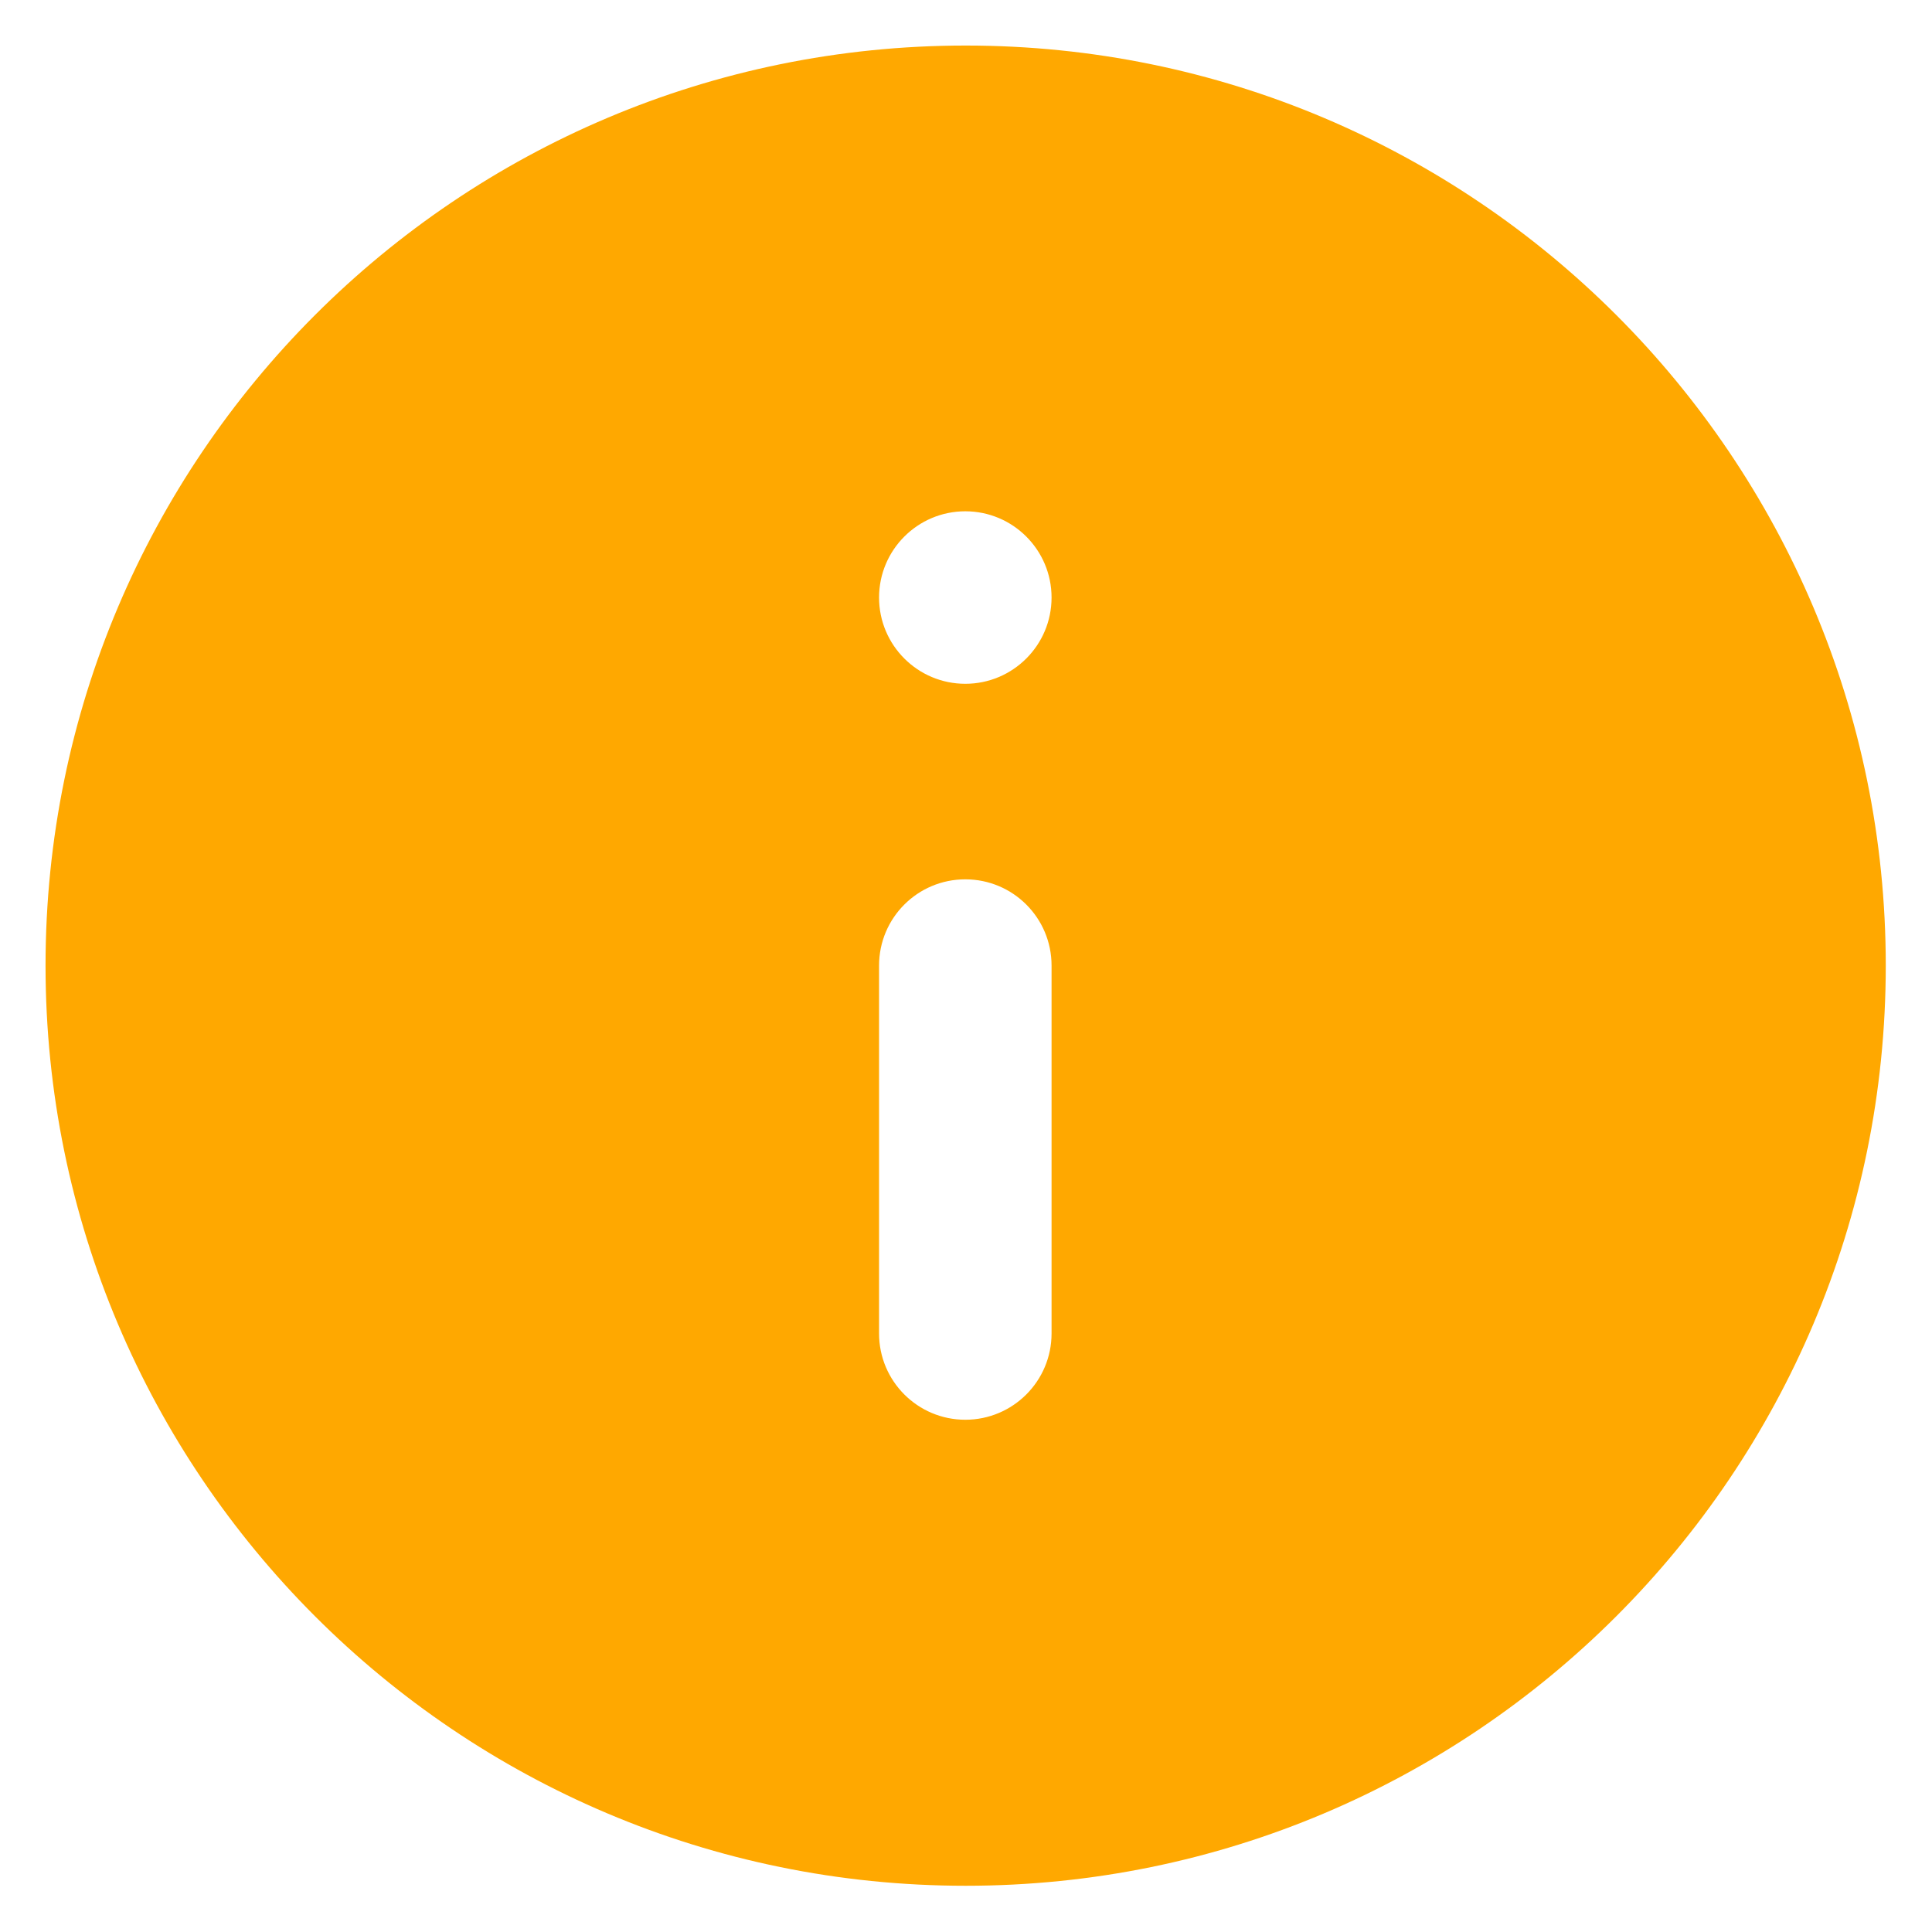
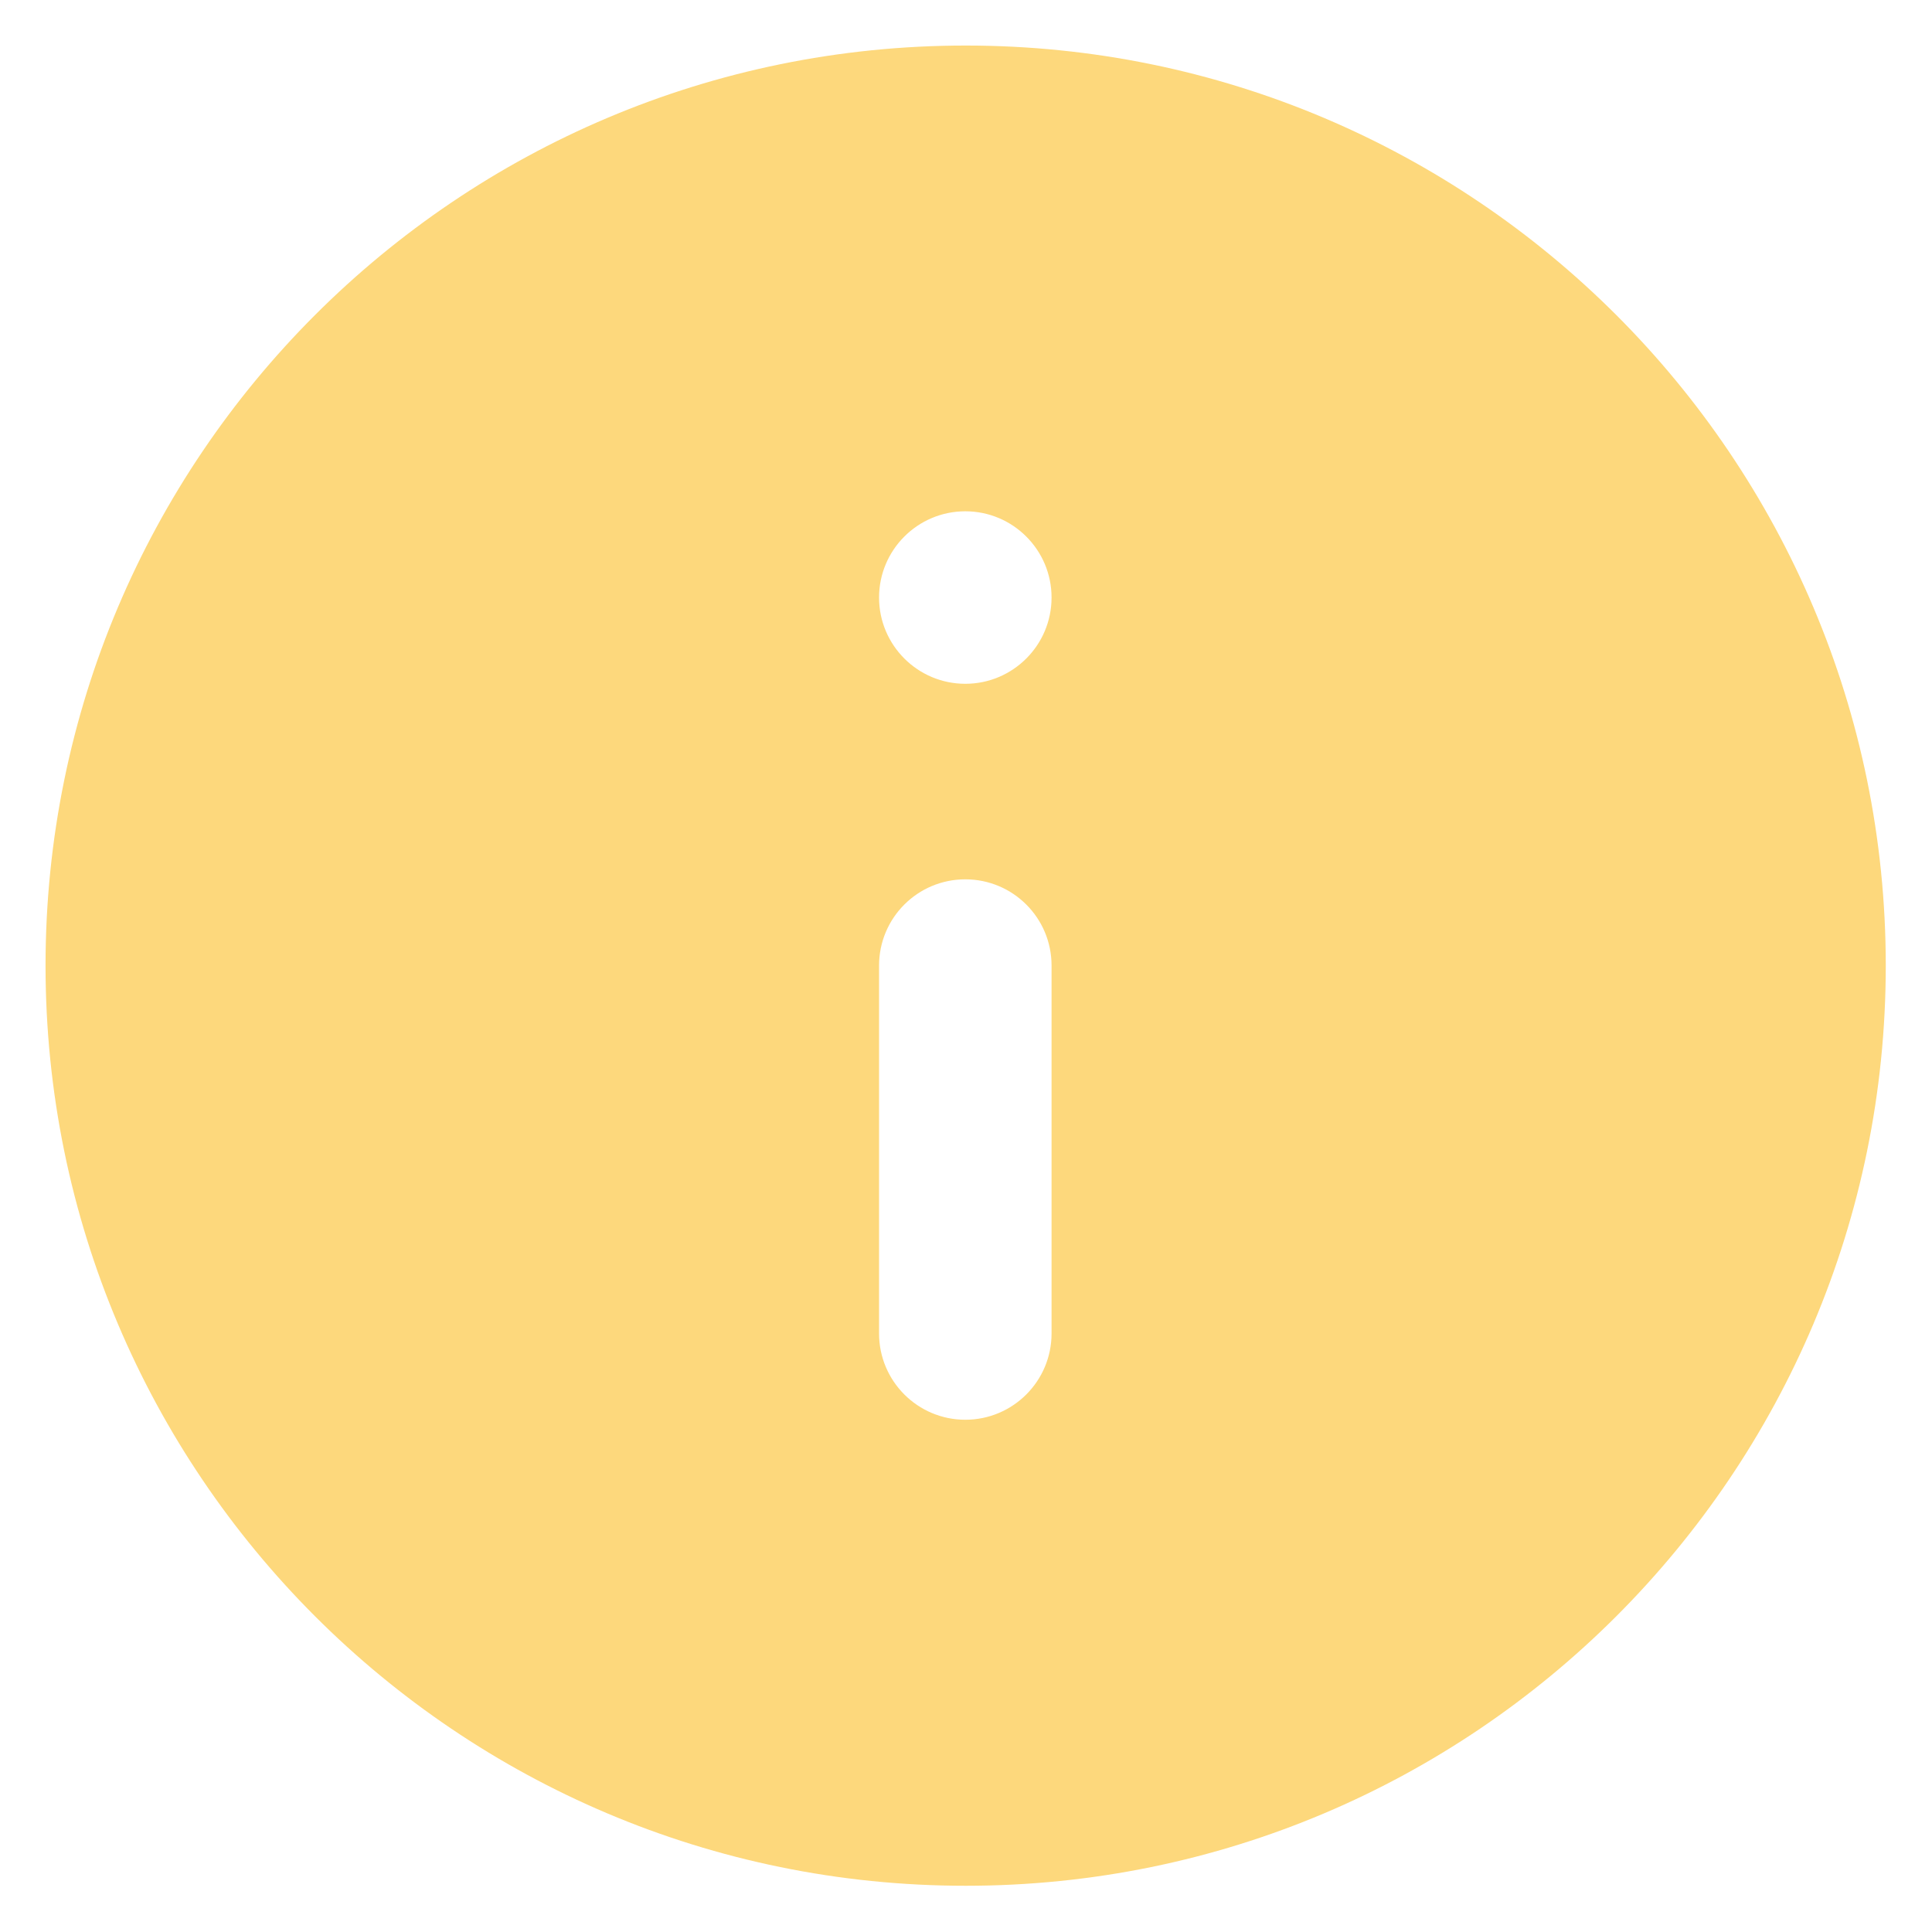
<svg xmlns="http://www.w3.org/2000/svg" width="14" height="14" viewBox="0 0 14 14" fill="none">
-   <path fill-rule="evenodd" clip-rule="evenodd" d="M6.998 13.665C10.68 13.665 13.665 10.68 13.665 6.997C13.665 3.315 10.68 0.33 6.998 0.33C3.315 0.33 0.33 3.315 0.33 6.997C0.33 10.68 3.315 13.665 6.998 13.665ZM6.995 3.705C6.65 3.705 6.37 3.985 6.37 4.33C6.37 4.675 6.65 4.955 6.995 4.955C7.34 4.955 7.62 4.675 7.62 4.33C7.62 3.985 7.34 3.705 6.995 3.705ZM7.62 6.997C7.62 6.651 7.34 6.372 6.995 6.372C6.65 6.372 6.37 6.651 6.37 6.997V9.663C6.37 10.008 6.65 10.288 6.995 10.288C7.34 10.288 7.62 10.008 7.62 9.663V6.997Z" fill="#FFA800" />
+   <path fill-rule="evenodd" clip-rule="evenodd" d="M6.998 13.665C10.68 13.665 13.665 10.68 13.665 6.997C13.665 3.315 10.68 0.33 6.998 0.33C3.315 0.33 0.33 3.315 0.33 6.997C0.33 10.68 3.315 13.665 6.998 13.665ZM6.995 3.705C6.65 3.705 6.37 3.985 6.37 4.33C6.37 4.675 6.65 4.955 6.995 4.955C7.34 4.955 7.62 4.675 7.62 4.33C7.62 3.985 7.34 3.705 6.995 3.705ZM7.62 6.997C7.62 6.651 7.34 6.372 6.995 6.372C6.65 6.372 6.37 6.651 6.37 6.997V9.663C6.37 10.008 6.65 10.288 6.995 10.288C7.34 10.288 7.62 10.008 7.62 9.663V6.997Z" fill="#FDD87C" />
</svg>
